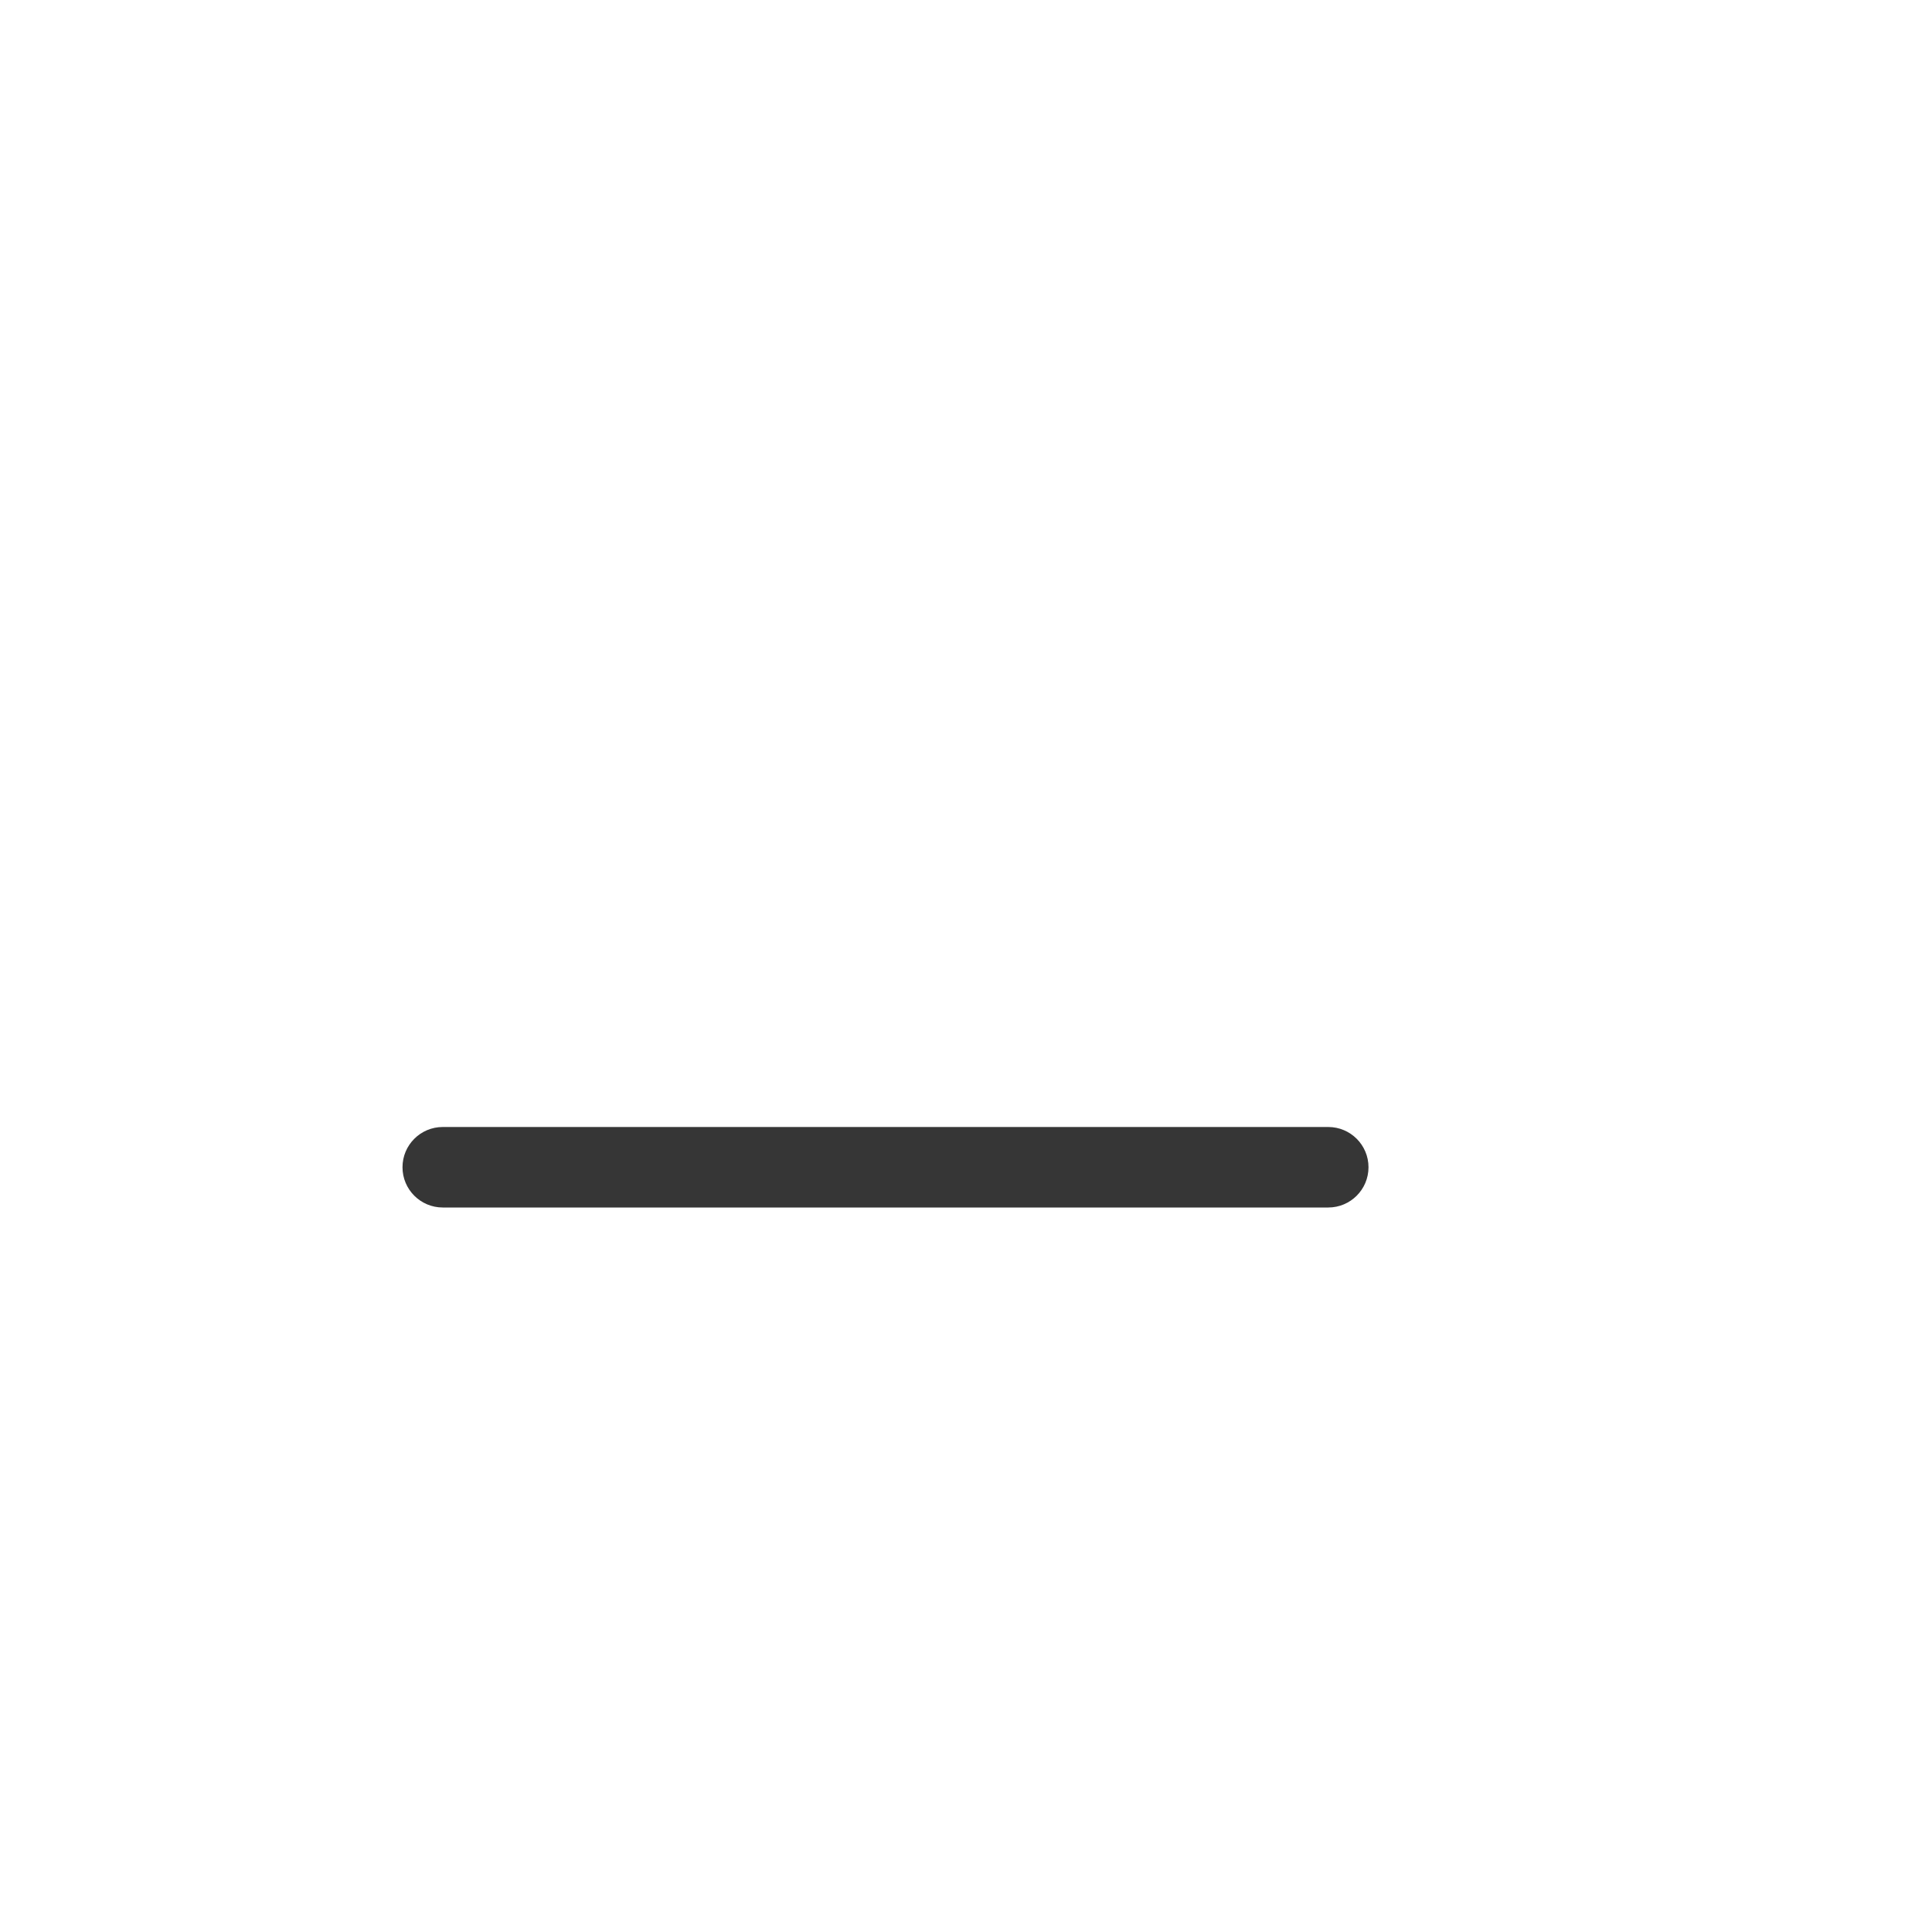
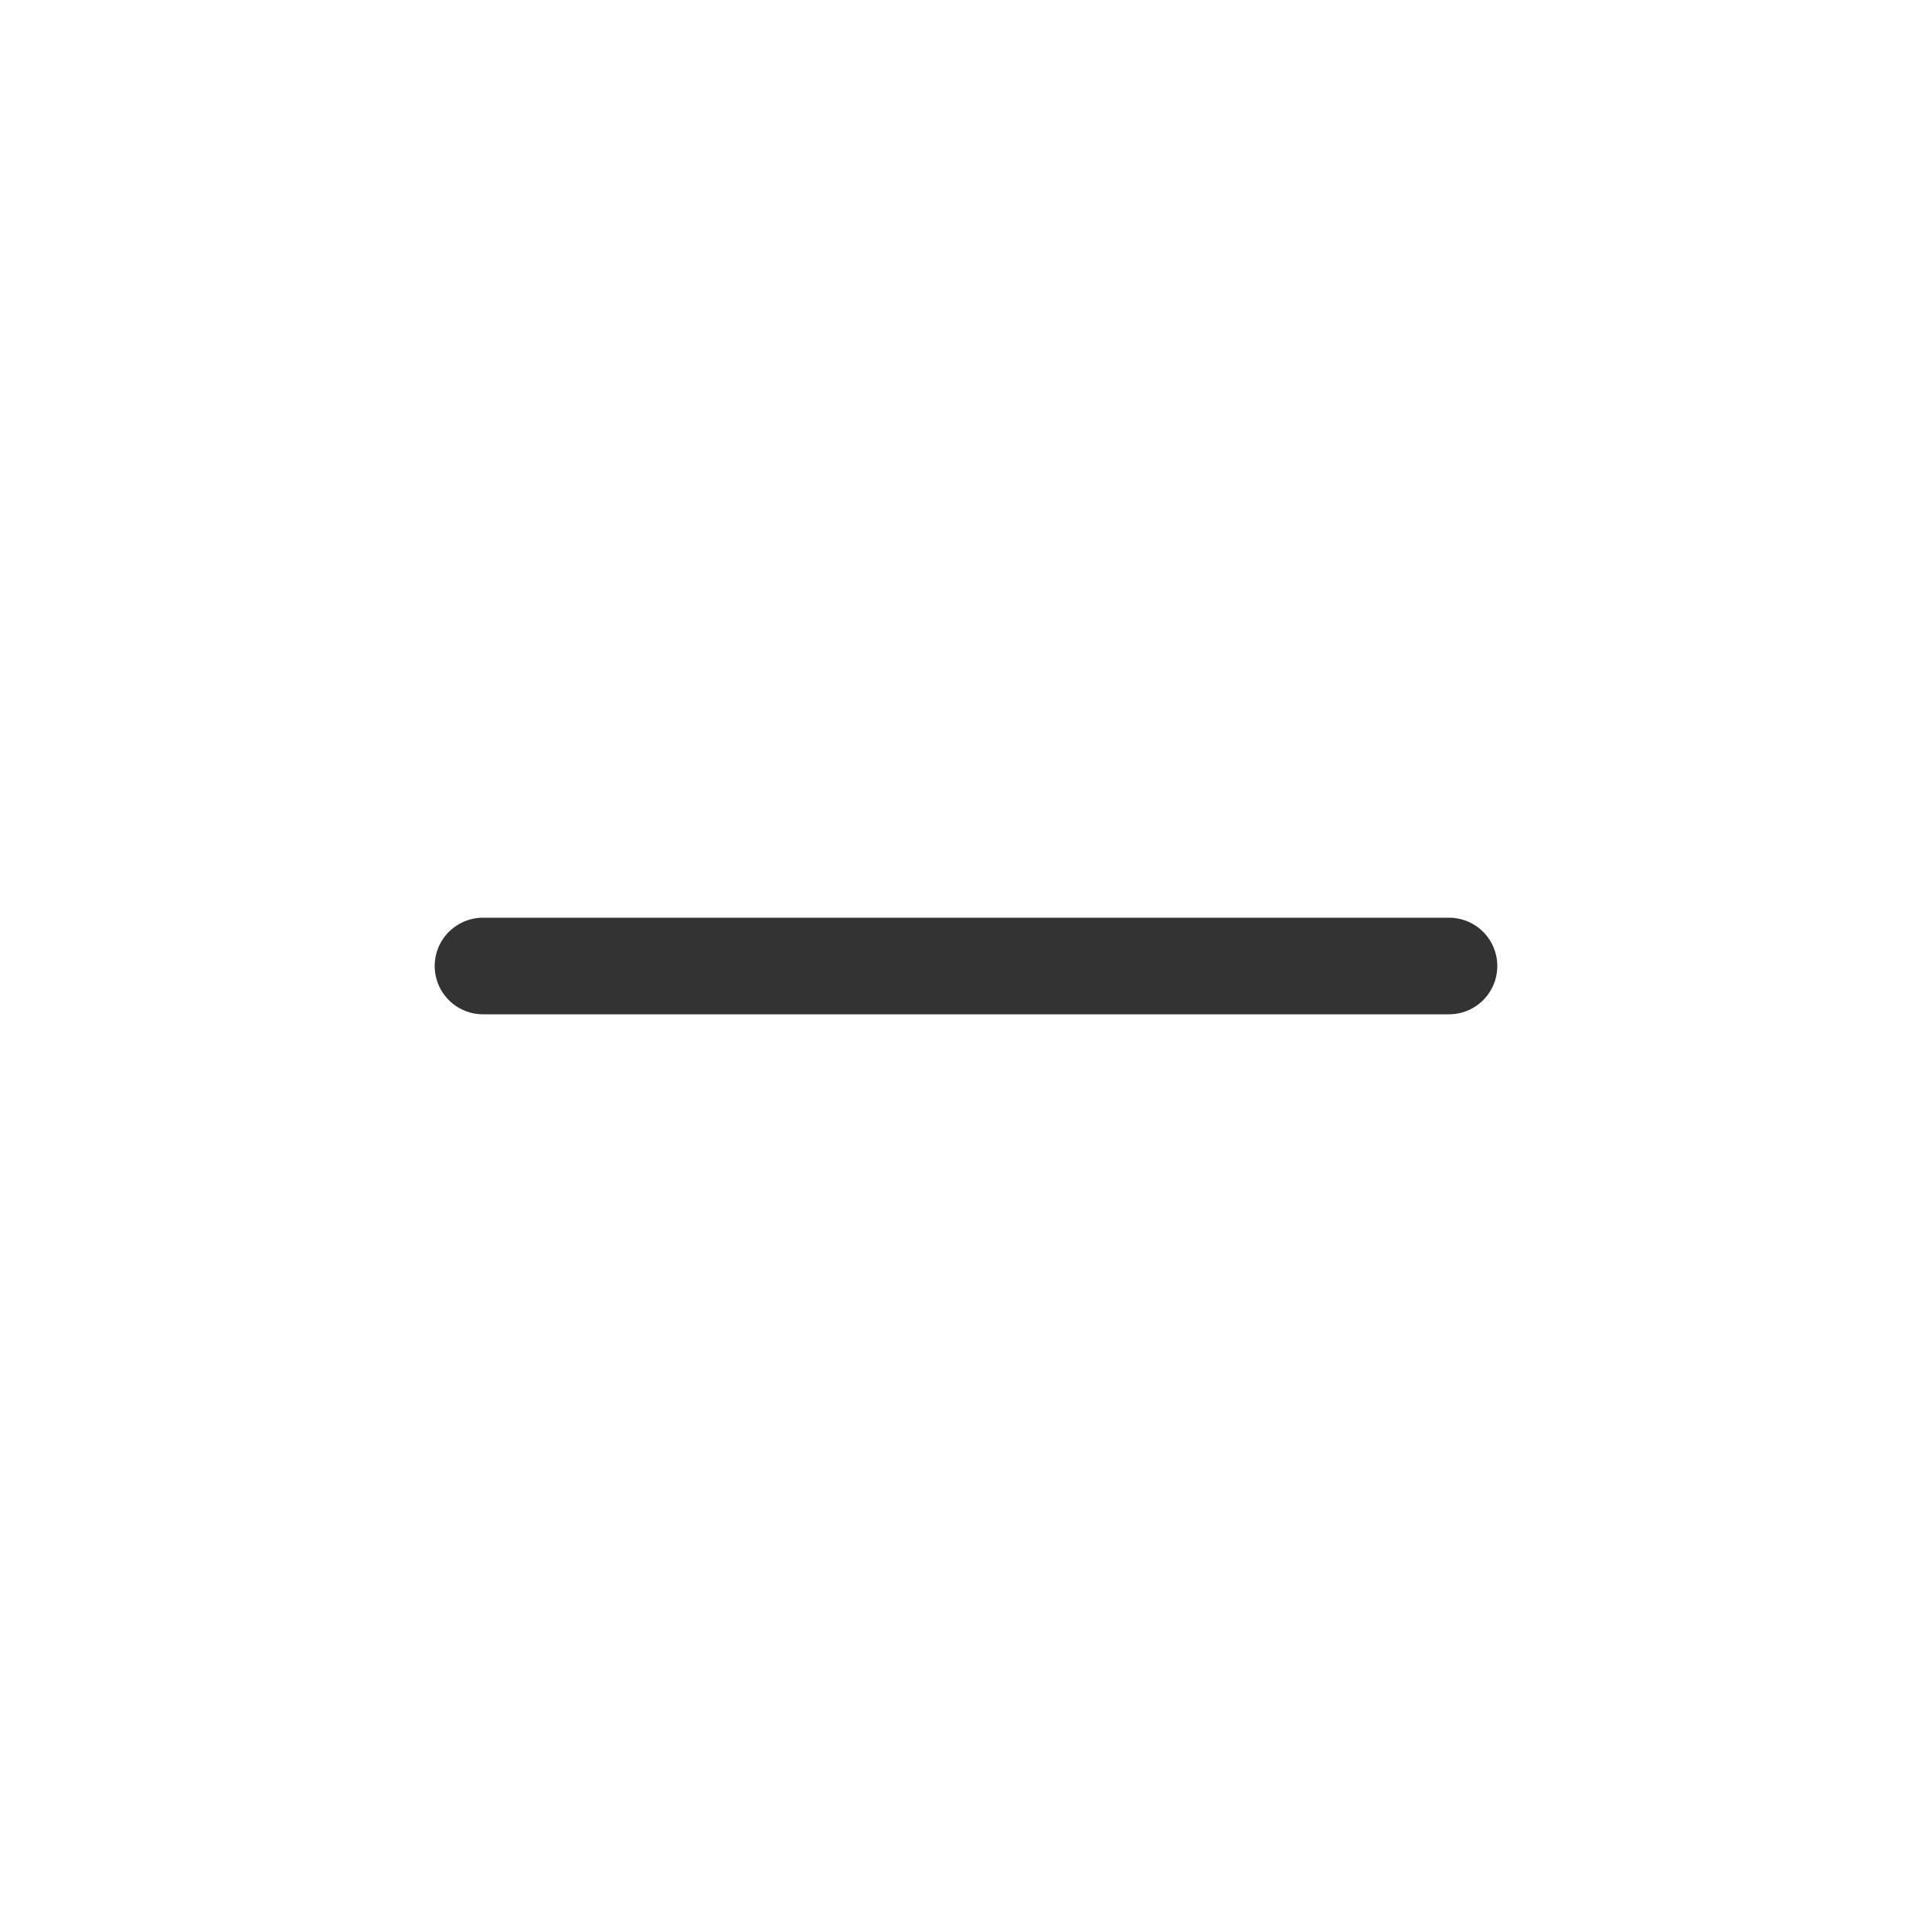
- <svg xmlns="http://www.w3.org/2000/svg" width="24" height="24" viewBox="0 0 24 24" version="1.1" id="svg5">
-   <defs id="defs2">
-     <style id="current-color-scheme" type="text/css">
-       .ColorScheme-Text { color:#363636; }
-     </style>
-   </defs>
-   <rect style="fill:currentColor;stroke-width:2;stroke-linecap:round;stroke-linejoin:round" id="rect181" class="ColorScheme-Text" width="12" height="1" x="5" y="14" ry="0.5" />
+ <svg xmlns="http://www.w3.org/2000/svg" viewBox="0 0 24 24" width="24" height="24" stroke="#333333" stroke-width="1.2" stroke-linecap="round" stroke-linejoin="round" fill="none">
+   <g id="SVGRepo_iconCarrier">
+     <path d="M6 12 L18 12" />
+   </g>
</svg>
